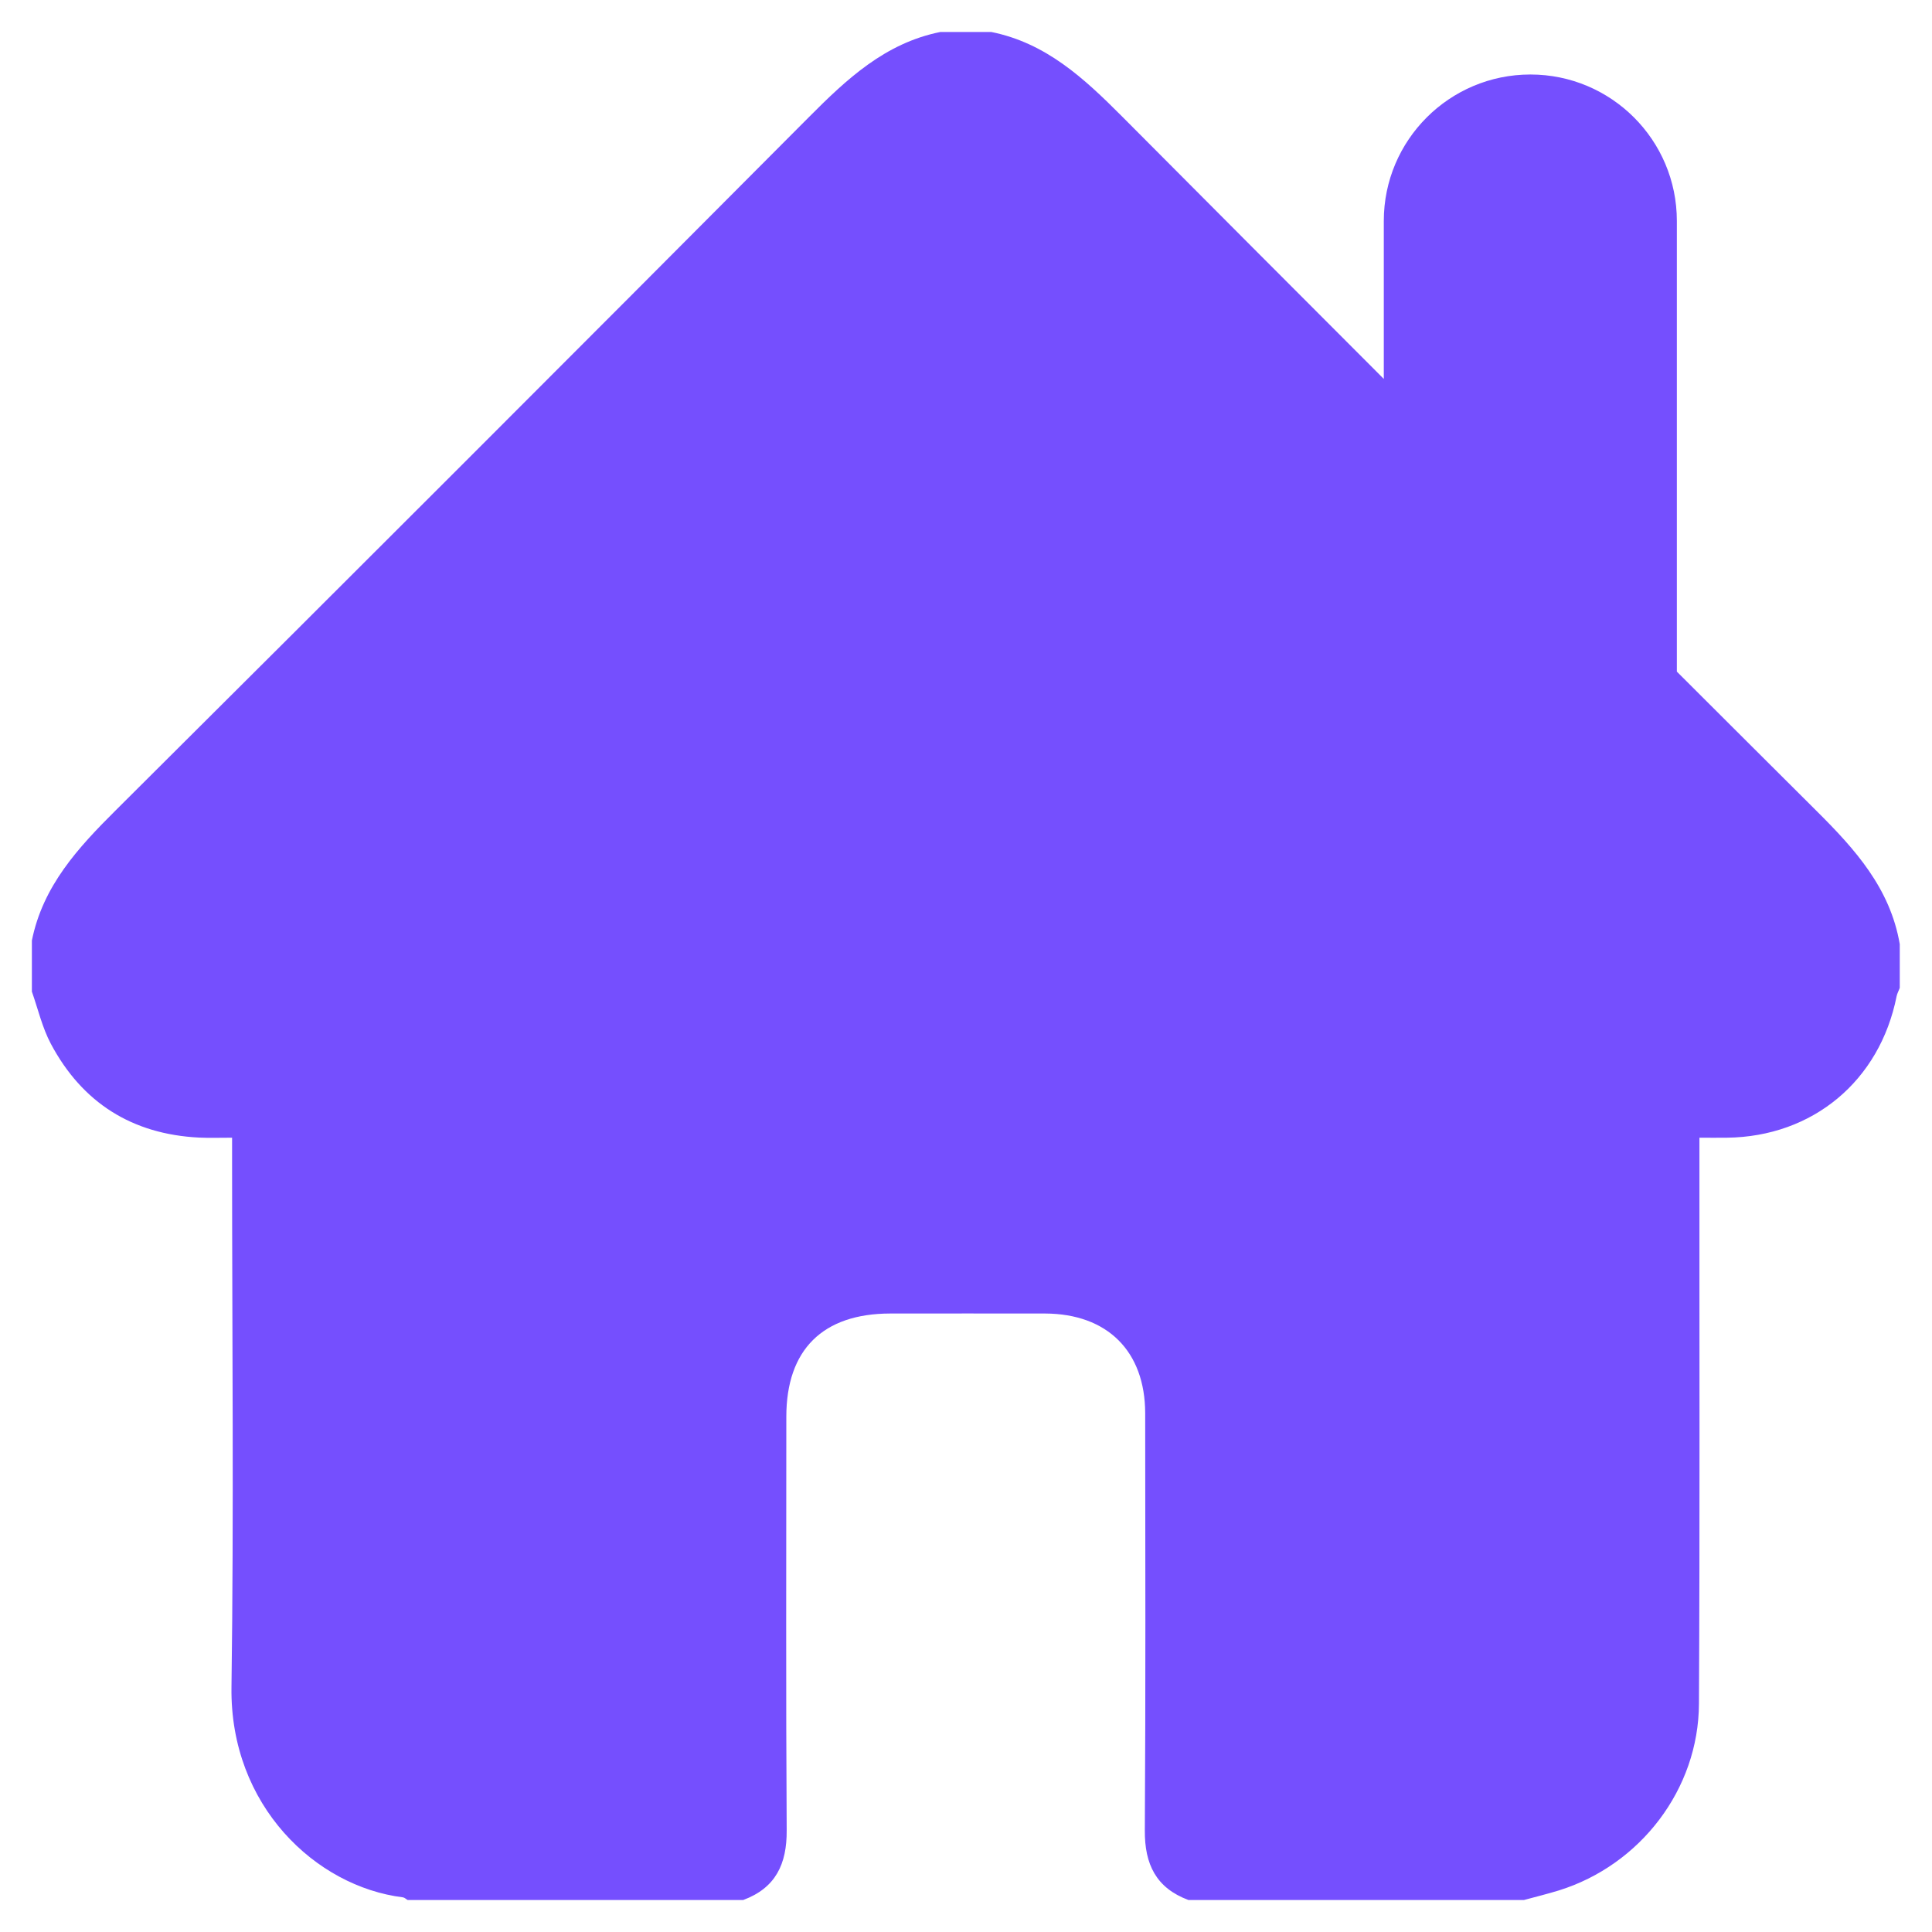
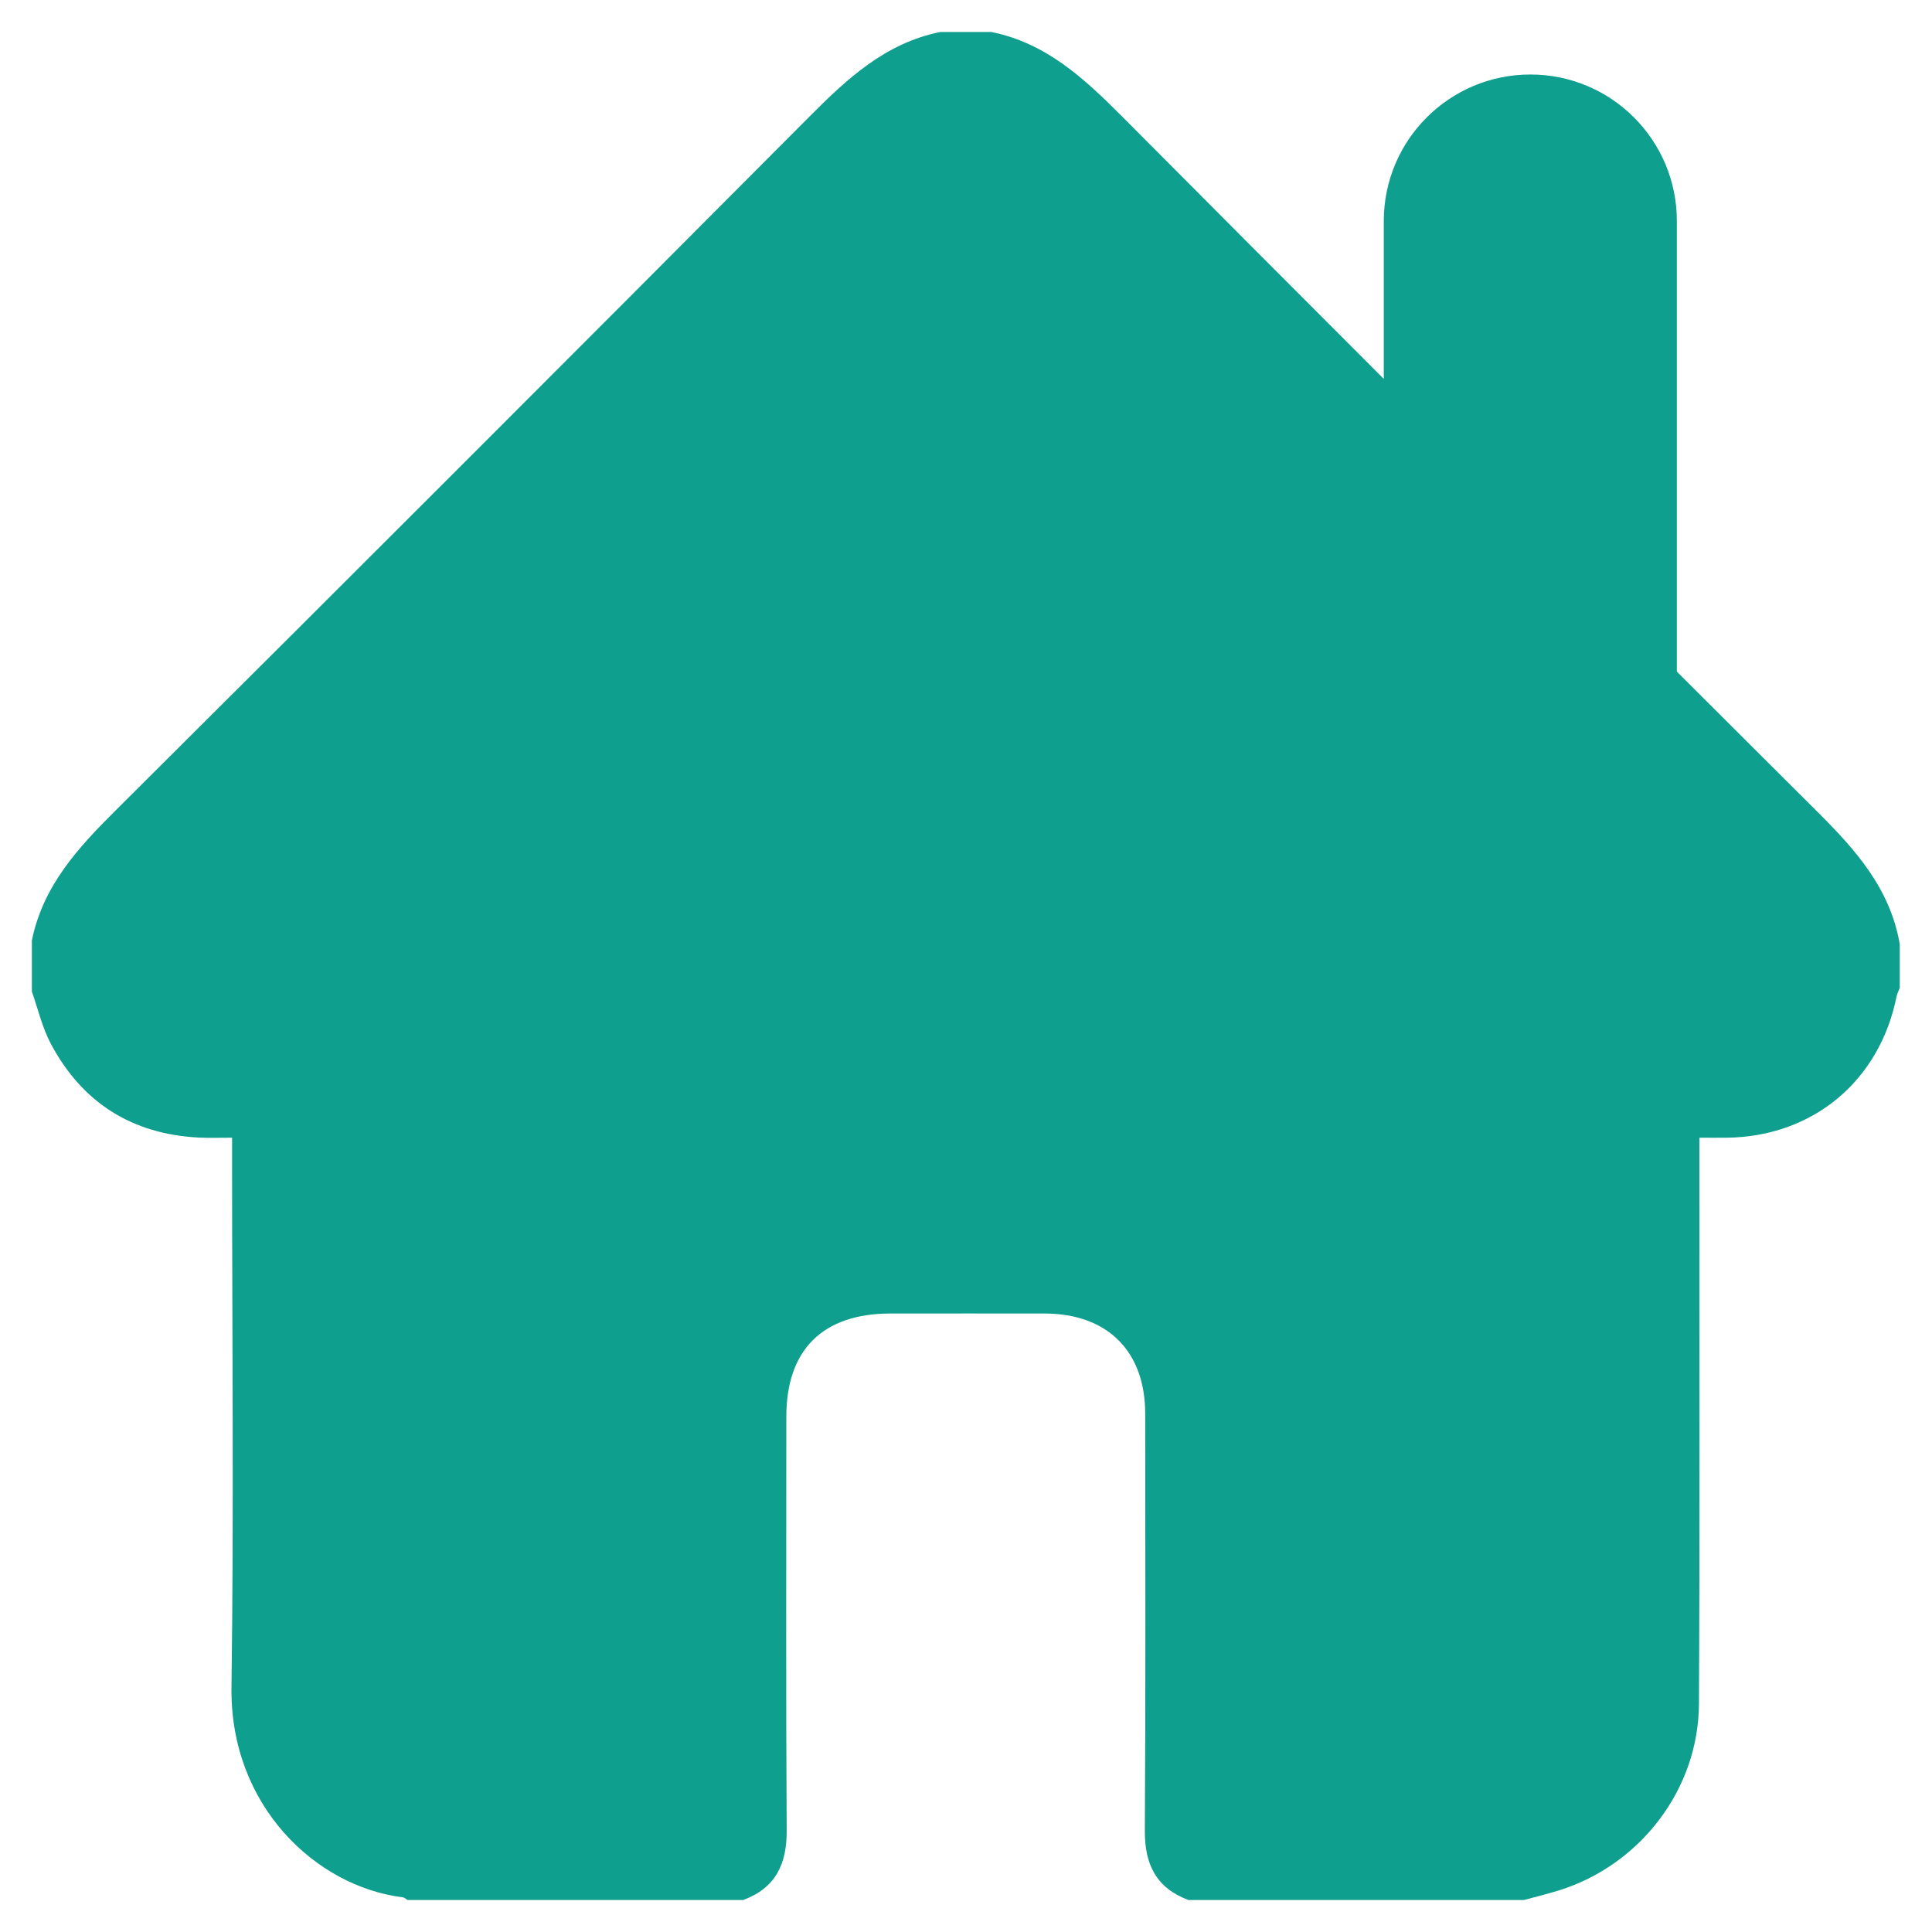
<svg xmlns="http://www.w3.org/2000/svg" width="16" height="16" viewBox="0 0 16 16" fill="none">
-   <path d="M15.045 6.717C14.658 6.332 14.273 5.947 13.887 5.562V1.83C13.887 1.16 13.344 0.617 12.674 0.617C12.004 0.617 11.46 1.16 11.46 1.83V3.138C10.736 2.413 10.012 1.688 9.29 0.962C8.977 0.648 8.662 0.356 8.21 0.265H7.787C7.33 0.357 7.012 0.655 6.696 0.973C4.789 2.889 2.877 4.801 0.961 6.708C0.646 7.021 0.355 7.337 0.264 7.789V8.212C0.315 8.357 0.35 8.511 0.422 8.646C0.682 9.133 1.094 9.393 1.648 9.421C1.732 9.425 1.817 9.422 1.922 9.422V9.61C1.922 11.064 1.937 12.519 1.917 13.974C1.904 14.954 2.616 15.624 3.337 15.713C3.351 15.715 3.363 15.728 3.376 15.735H6.155C6.424 15.635 6.517 15.437 6.515 15.158C6.508 14.016 6.512 12.874 6.512 11.733C6.512 11.177 6.814 10.879 7.372 10.878C7.8 10.878 8.227 10.877 8.655 10.878C9.171 10.88 9.483 11.19 9.484 11.704C9.485 12.855 9.488 14.007 9.481 15.159C9.479 15.439 9.574 15.635 9.842 15.735H12.621C12.717 15.709 12.814 15.685 12.909 15.656C13.584 15.446 14.067 14.818 14.07 14.11C14.078 12.615 14.073 11.12 14.074 9.626V9.422C14.155 9.422 14.228 9.423 14.301 9.422C15.013 9.414 15.568 8.951 15.707 8.25C15.712 8.226 15.725 8.204 15.733 8.181V7.819C15.654 7.357 15.364 7.034 15.045 6.717Z" fill="#754FFE" />
+   <path d="M15.045 6.717C14.658 6.332 14.273 5.947 13.887 5.562V1.83C13.887 1.16 13.344 0.617 12.674 0.617C12.004 0.617 11.46 1.16 11.46 1.83V3.138C10.736 2.413 10.012 1.688 9.29 0.962C8.977 0.648 8.662 0.356 8.21 0.265H7.787C7.33 0.357 7.012 0.655 6.696 0.973C4.789 2.889 2.877 4.801 0.961 6.708C0.646 7.021 0.355 7.337 0.264 7.789V8.212C0.315 8.357 0.35 8.511 0.422 8.646C0.682 9.133 1.094 9.393 1.648 9.421C1.732 9.425 1.817 9.422 1.922 9.422V9.61C1.922 11.064 1.937 12.519 1.917 13.974C1.904 14.954 2.616 15.624 3.337 15.713C3.351 15.715 3.363 15.728 3.376 15.735H6.155C6.424 15.635 6.517 15.437 6.515 15.158C6.508 14.016 6.512 12.874 6.512 11.733C6.512 11.177 6.814 10.879 7.372 10.878C7.8 10.878 8.227 10.877 8.655 10.878C9.171 10.88 9.483 11.19 9.484 11.704C9.485 12.855 9.488 14.007 9.481 15.159C9.479 15.439 9.574 15.635 9.842 15.735H12.621C12.717 15.709 12.814 15.685 12.909 15.656C13.584 15.446 14.067 14.818 14.07 14.11C14.078 12.615 14.073 11.12 14.074 9.626V9.422C14.155 9.422 14.228 9.423 14.301 9.422C15.013 9.414 15.568 8.951 15.707 8.25C15.712 8.226 15.725 8.204 15.733 8.181V7.819C15.654 7.357 15.364 7.034 15.045 6.717Z" fill="#0e9f8e" />
</svg>
